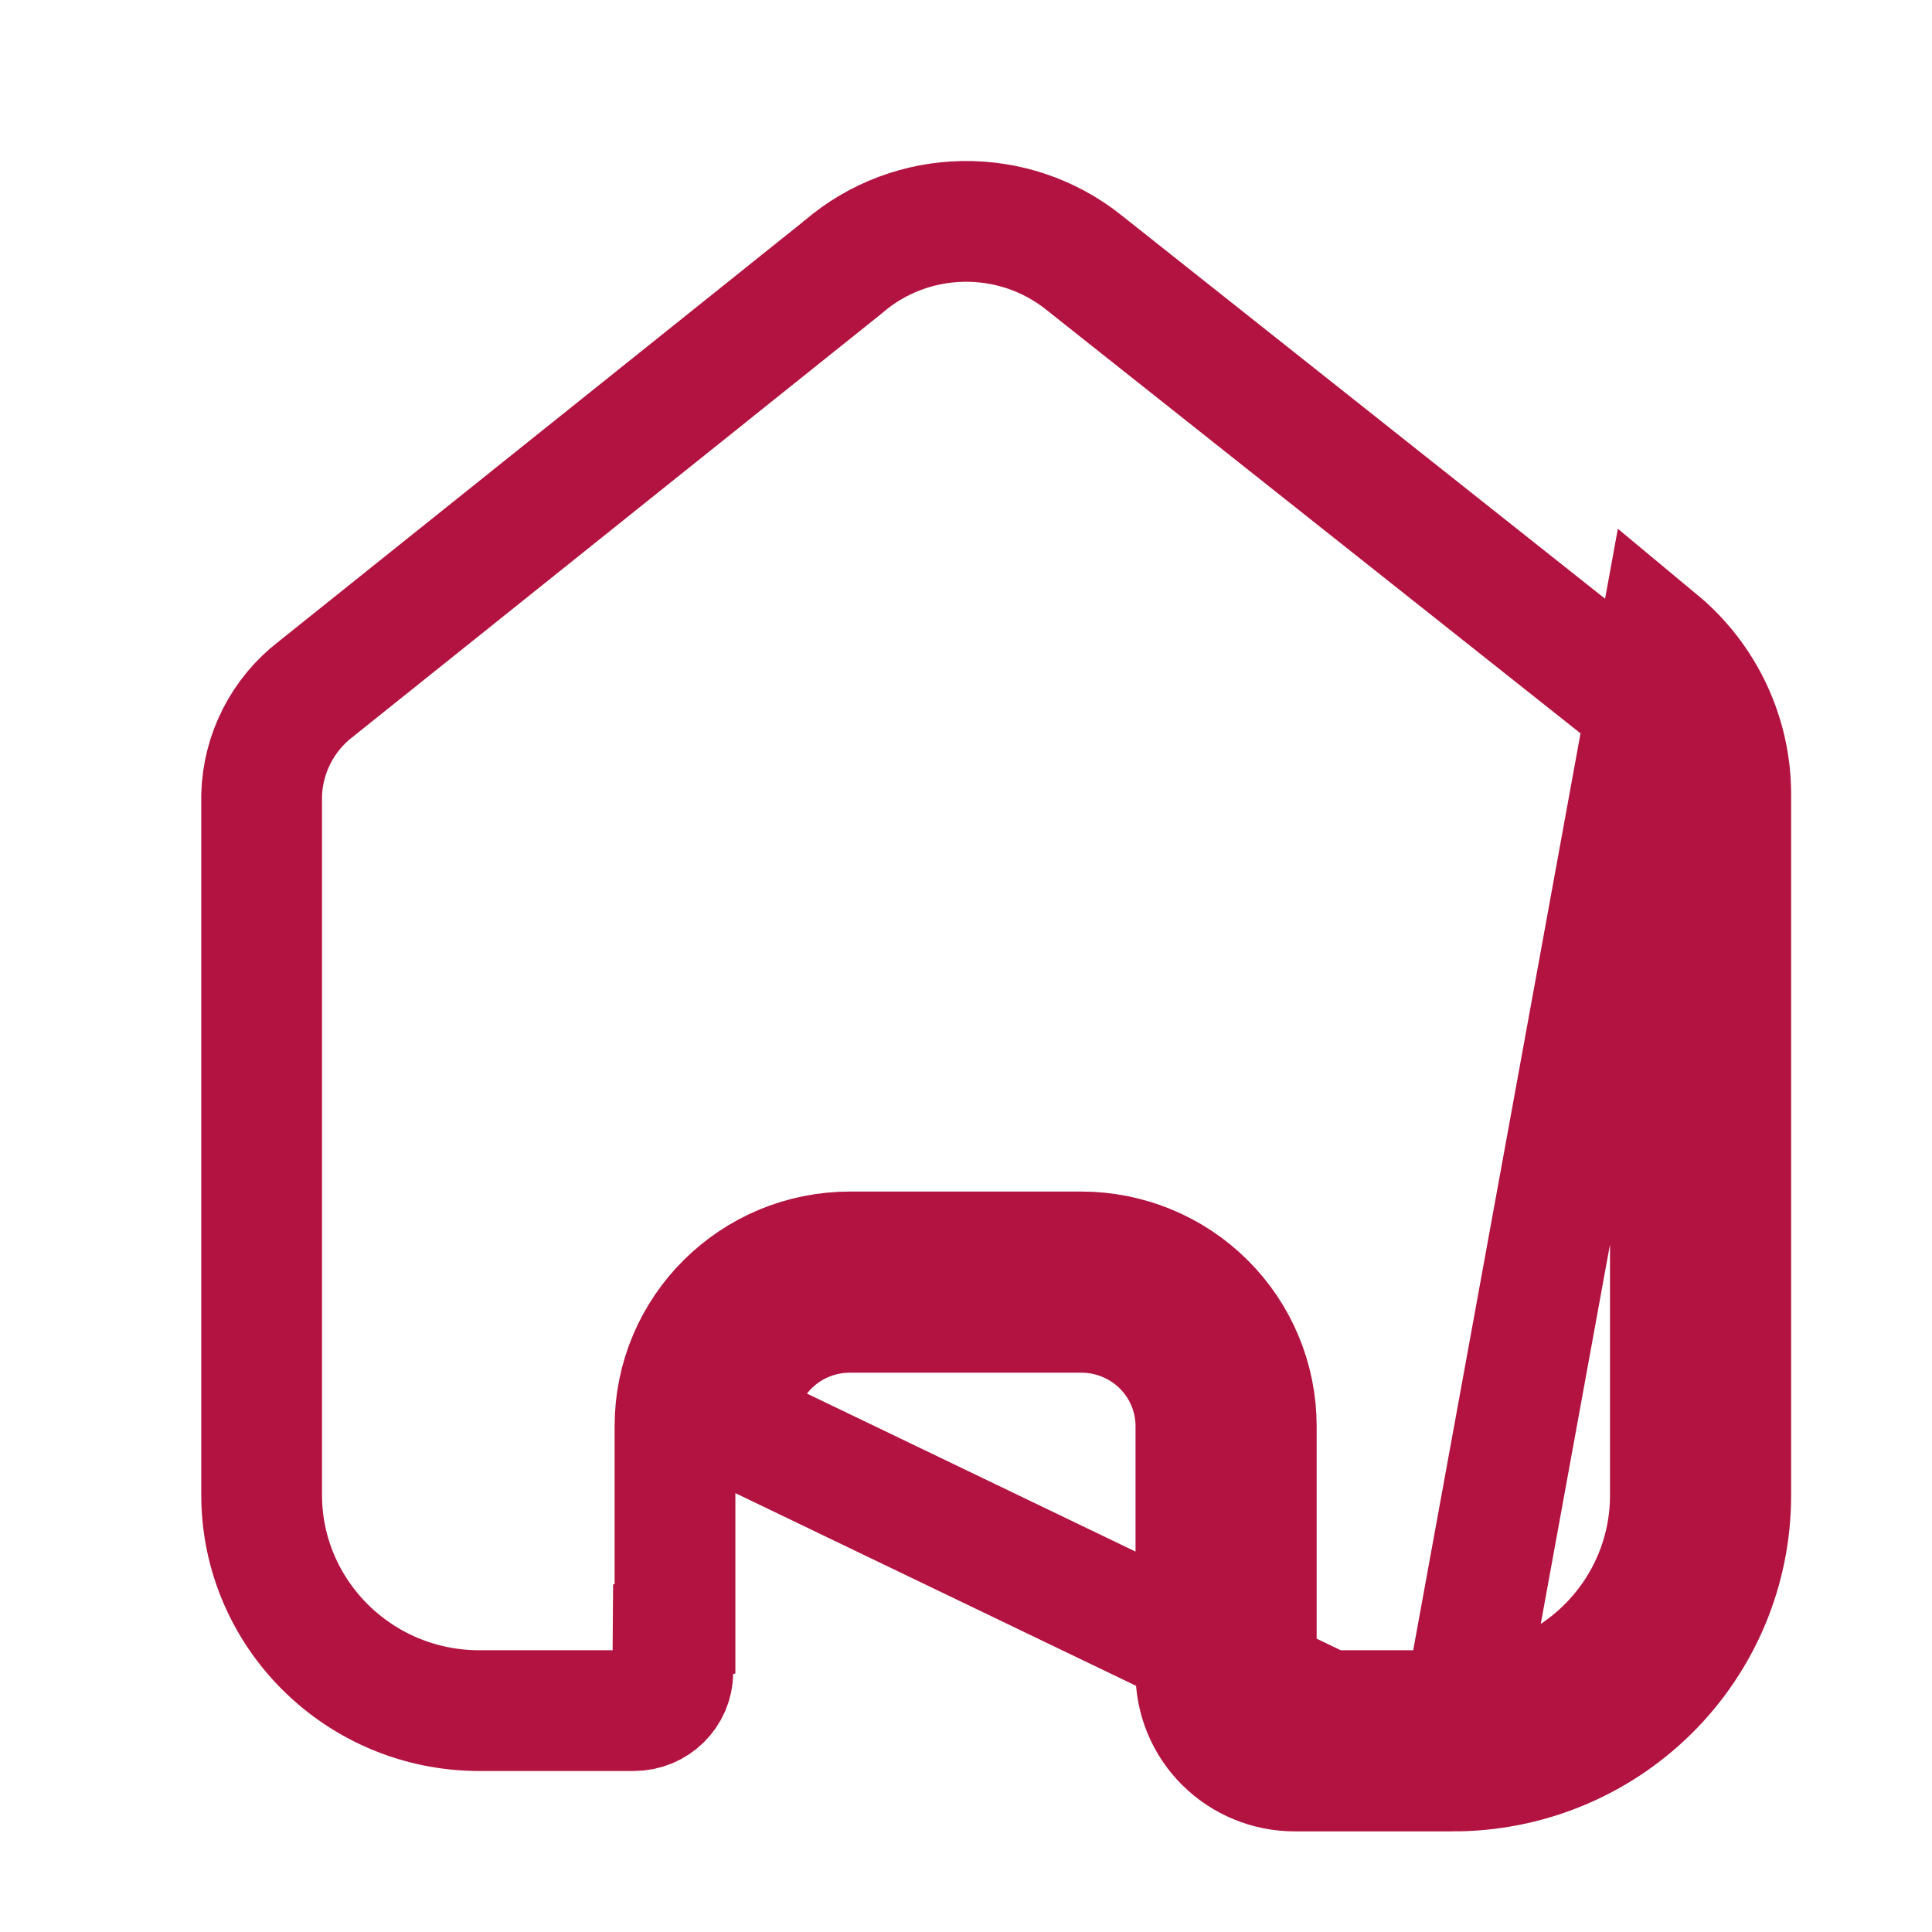
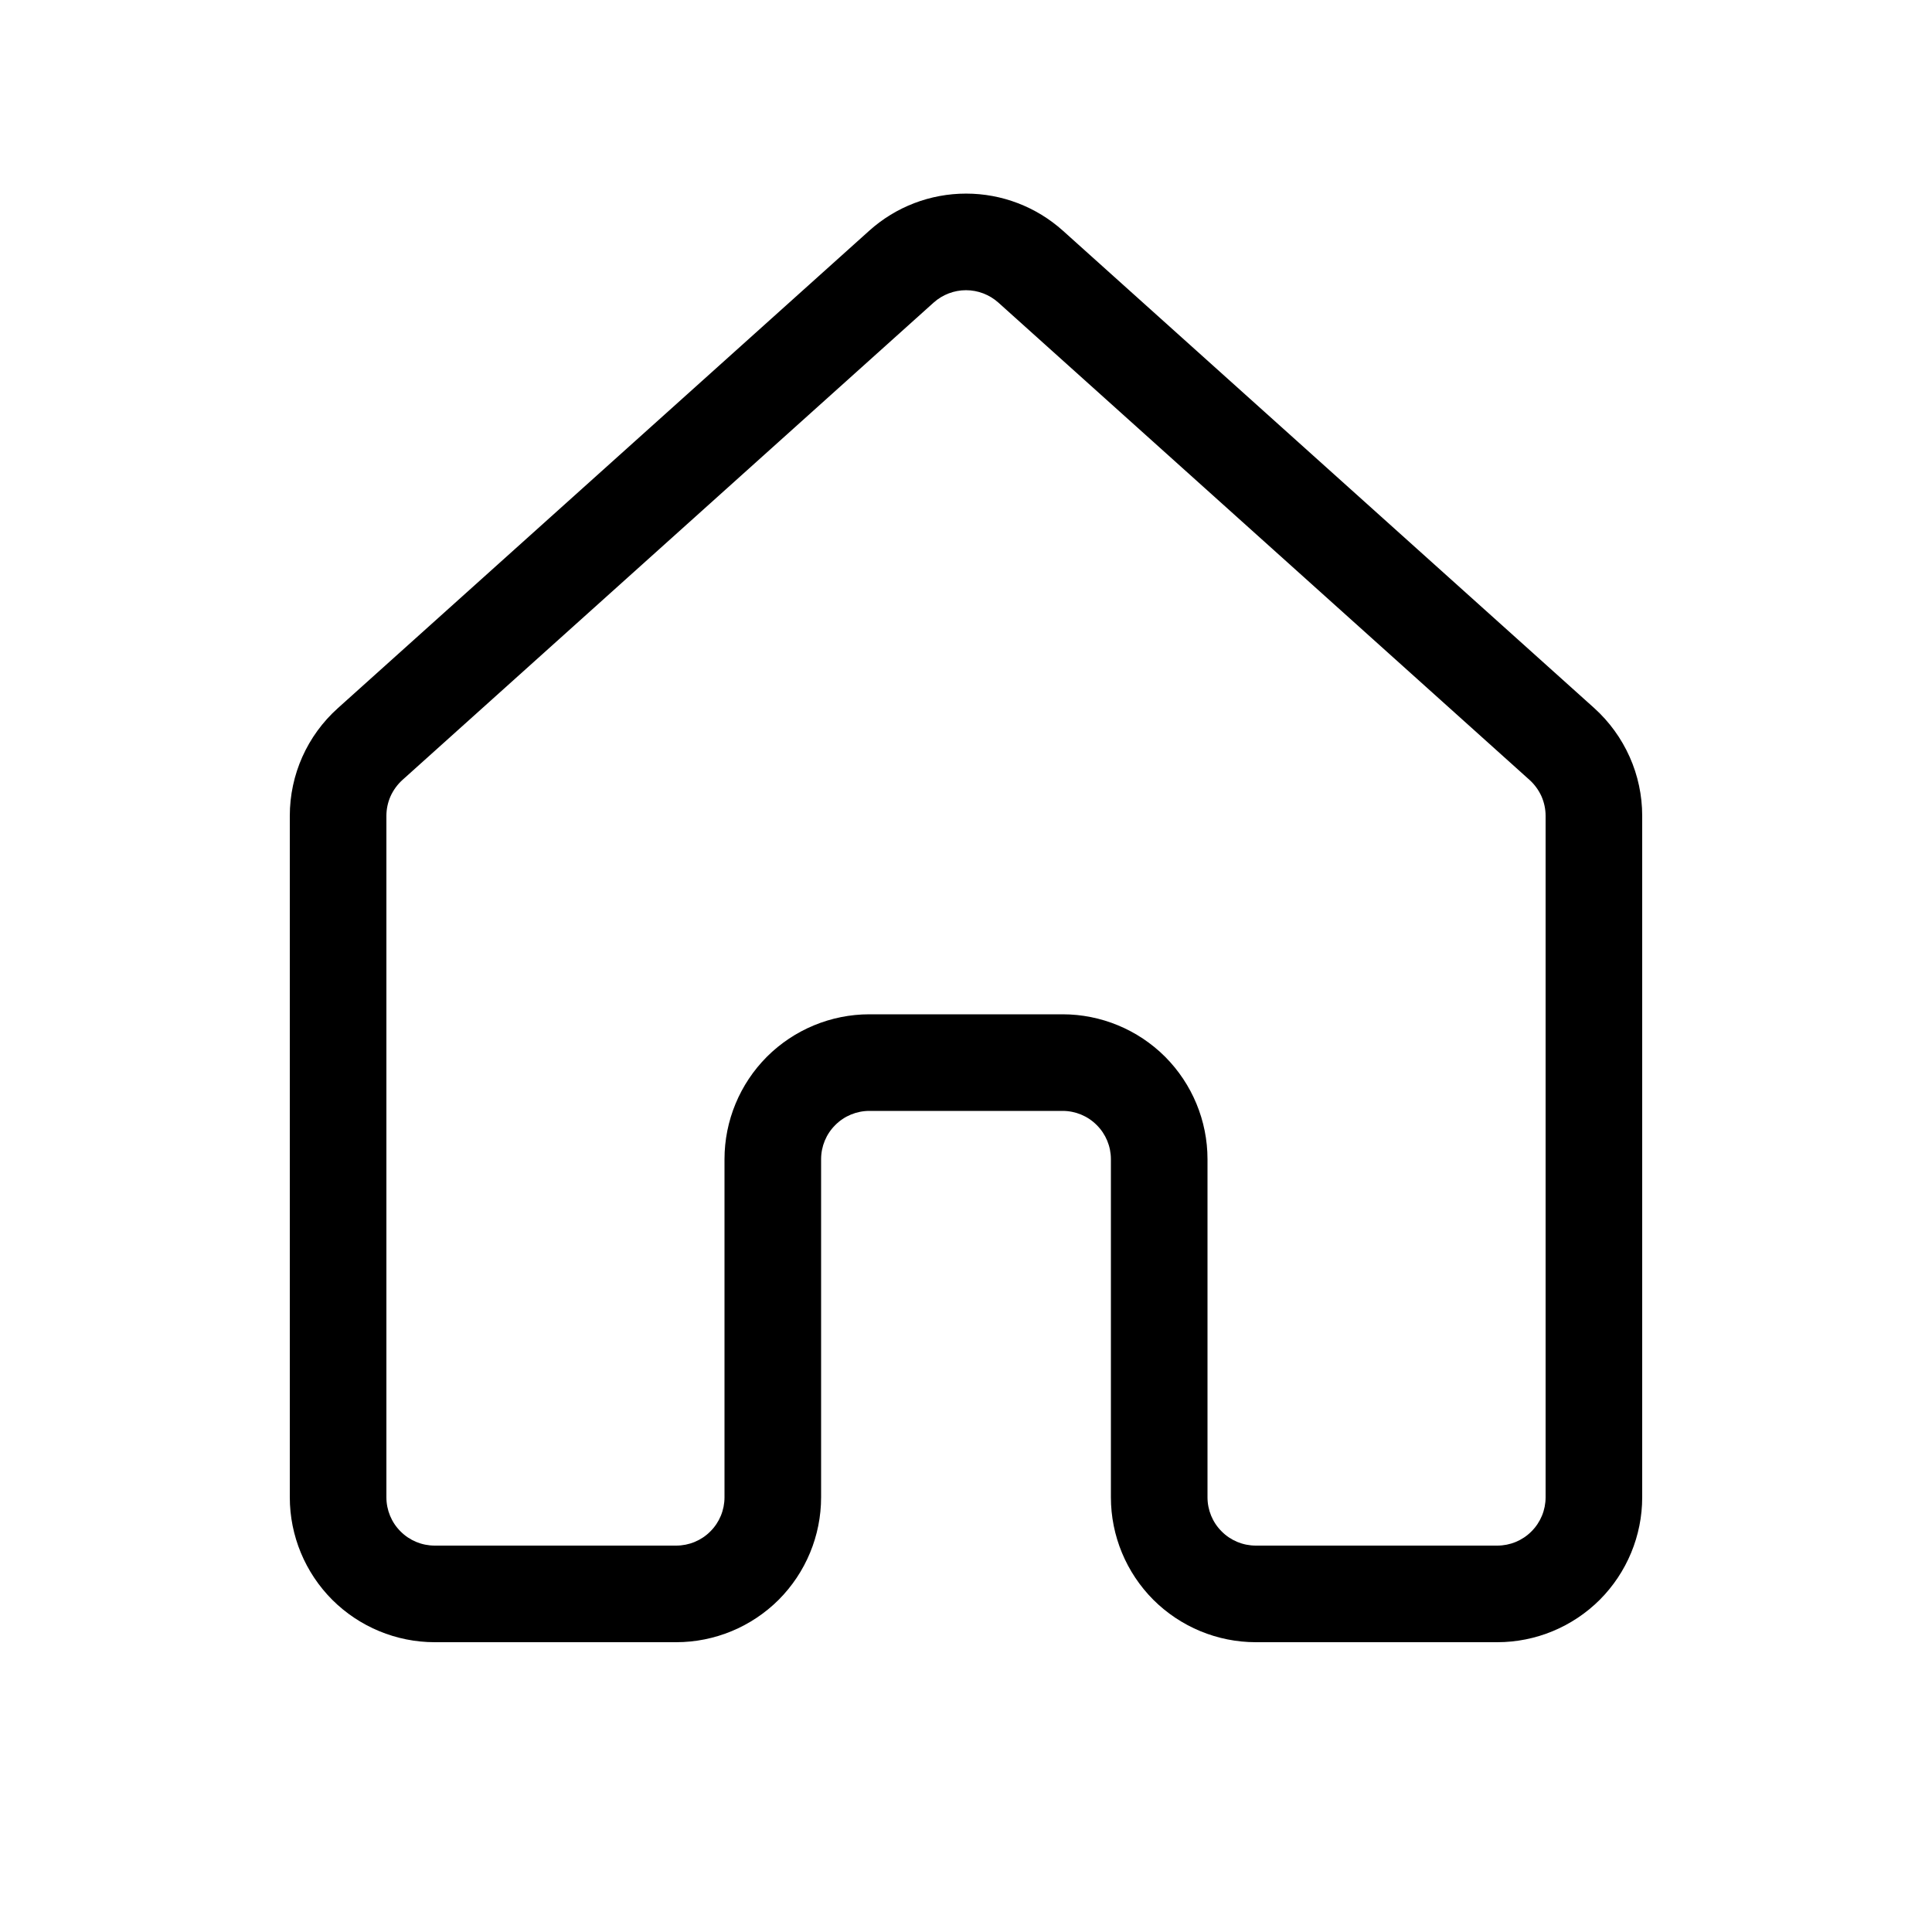
<svg xmlns="http://www.w3.org/2000/svg" width="24" height="24" viewBox="0 0 24 24" fill="none">
-   <path d="M18.044 22H16.083C15.756 22 15.443 21.87 15.212 21.64C14.982 21.41 14.854 21.098 14.856 20.773V17.716C14.856 17.341 14.706 16.981 14.439 16.716C14.172 16.451 13.81 16.302 13.433 16.302H10.558C9.772 16.302 9.135 16.935 9.135 17.716L18.044 22ZM18.044 22C18.96 22.002 19.839 21.643 20.487 21.001C21.136 20.359 21.5 19.487 21.5 18.578V9.867C21.5 9.132 21.172 8.436 20.605 7.965L18.044 22ZM8.385 17.716V20.232L8.362 20.239L8.358 20.777C8.356 21.034 8.144 21.25 7.872 21.25H5.956C4.456 21.25 3.25 20.044 3.25 18.569V9.876C3.265 9.361 3.511 8.877 3.924 8.559L3.93 8.555L3.936 8.55L10.454 3.333L10.464 3.324L10.475 3.316C11.327 2.582 12.587 2.56 13.466 3.262L13.468 3.264L20.131 8.547C20.524 8.876 20.75 9.359 20.75 9.867V18.578C20.75 19.286 20.466 19.966 19.959 20.468C19.453 20.97 18.764 21.252 18.046 21.25H18.044H16.083C15.954 21.25 15.832 21.199 15.743 21.11C15.654 21.021 15.605 20.902 15.606 20.779H15.606V20.773V17.716C15.606 17.14 15.376 16.589 14.968 16.184C14.56 15.779 14.007 15.552 13.433 15.552H10.558C9.363 15.552 8.385 16.516 8.385 17.716Z" stroke="#B31340" stroke-width="1.5" />
+   <path d="M10.798 2.866C11.128 2.569 11.556 2.405 12.001 2.405C12.445 2.405 12.873 2.569 13.204 2.866L19.804 8.796C19.991 8.965 20.141 9.171 20.244 9.402C20.347 9.632 20.4 9.882 20.4 10.134V18.6C20.4 19.077 20.21 19.535 19.873 19.873C19.535 20.21 19.077 20.4 18.6 20.4H15.6C15.123 20.4 14.665 20.21 14.327 19.873C13.99 19.535 13.8 19.077 13.8 18.6V14.4C13.8 14.241 13.737 14.088 13.624 13.976C13.512 13.863 13.359 13.8 13.2 13.8H10.8C10.641 13.8 10.488 13.863 10.376 13.976C10.263 14.088 10.2 14.241 10.2 14.4V18.6C10.2 19.077 10.01 19.535 9.673 19.873C9.335 20.21 8.877 20.4 8.4 20.4H5.4C4.923 20.4 4.465 20.21 4.127 19.873C3.79 19.535 3.6 19.077 3.6 18.6V10.134C3.6 9.624 3.816 9.138 4.198 8.796L10.798 2.866V2.866ZM12.401 3.758C12.291 3.66 12.148 3.605 12 3.605C11.852 3.605 11.709 3.66 11.599 3.758L4.999 9.689C4.937 9.745 4.887 9.814 4.852 9.89C4.818 9.967 4.8 10.05 4.8 10.134V18.6C4.8 18.759 4.863 18.912 4.976 19.024C5.088 19.137 5.241 19.2 5.4 19.2H8.4C8.559 19.2 8.712 19.137 8.824 19.024C8.937 18.912 9 18.759 9 18.6V14.4C9 13.923 9.19 13.465 9.527 13.127C9.865 12.79 10.323 12.6 10.8 12.6H13.2C13.677 12.6 14.135 12.79 14.473 13.127C14.81 13.465 15 13.923 15 14.4V18.6C15 18.759 15.063 18.912 15.176 19.024C15.288 19.137 15.441 19.2 15.6 19.2H18.6C18.759 19.2 18.912 19.137 19.024 19.024C19.137 18.912 19.2 18.759 19.2 18.6V10.134C19.2 10.05 19.182 9.967 19.148 9.89C19.113 9.814 19.063 9.745 19.001 9.689L12.401 3.758Z" fill="black" />
</svg>
